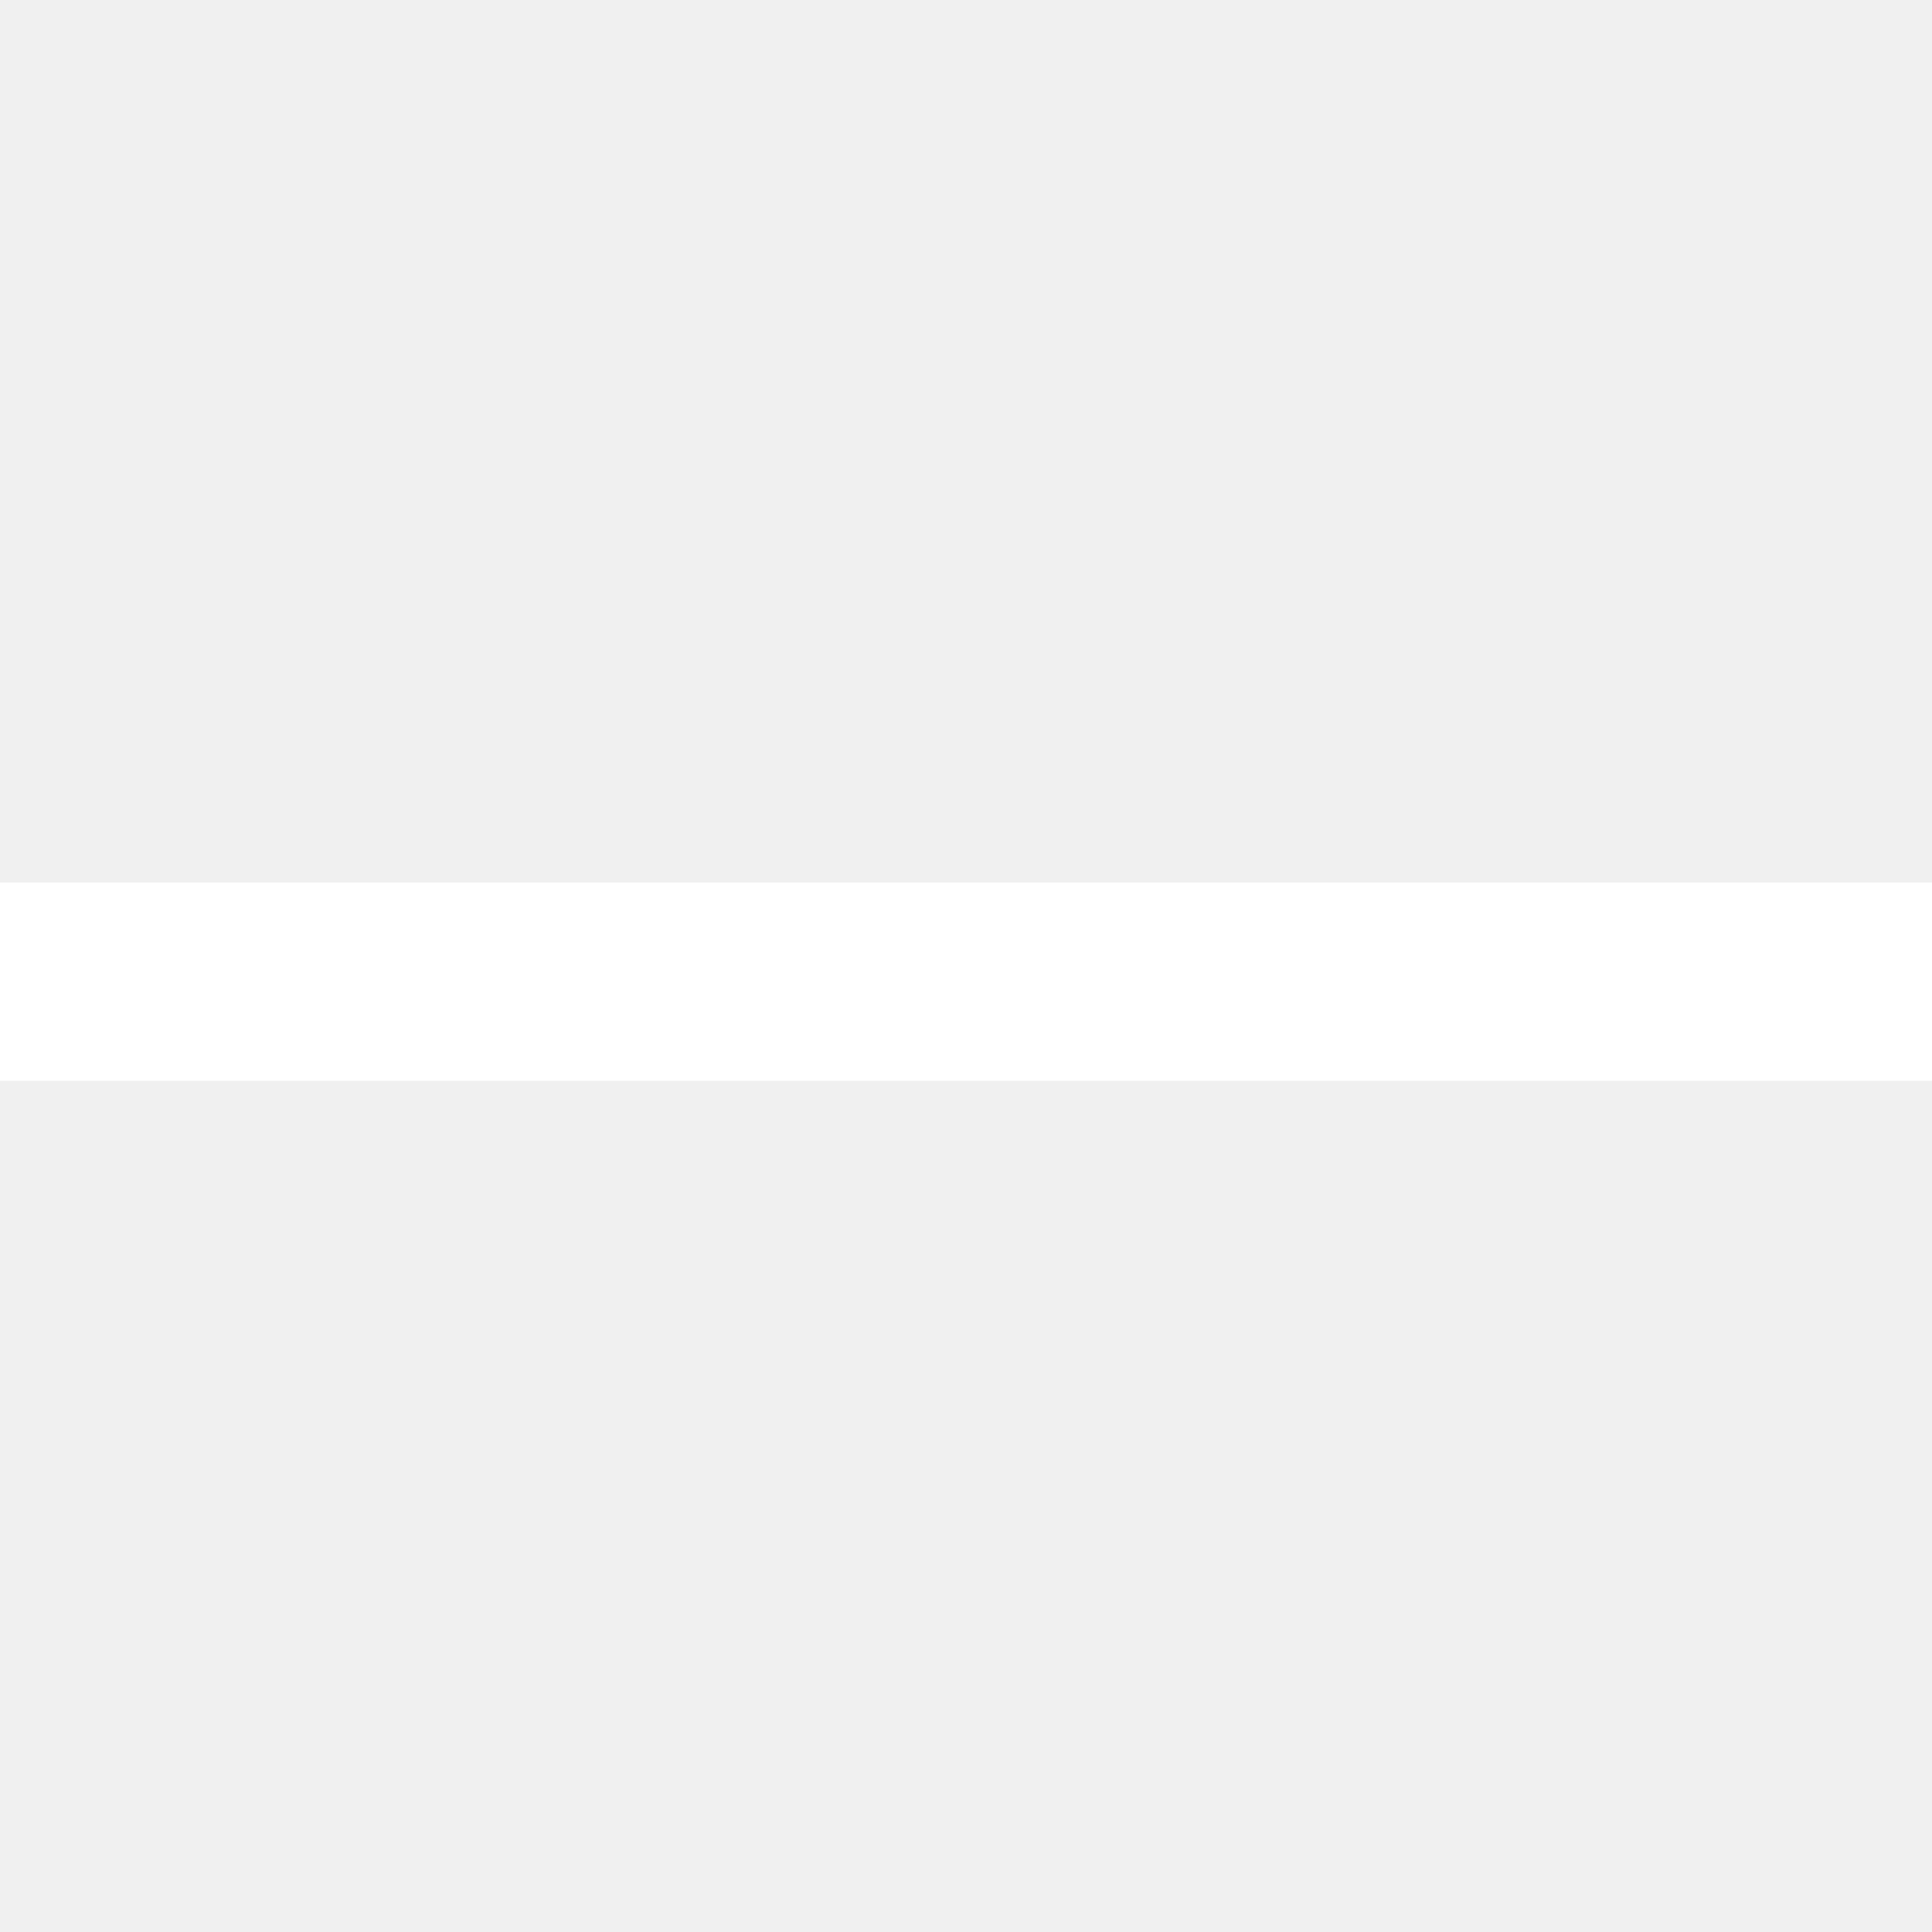
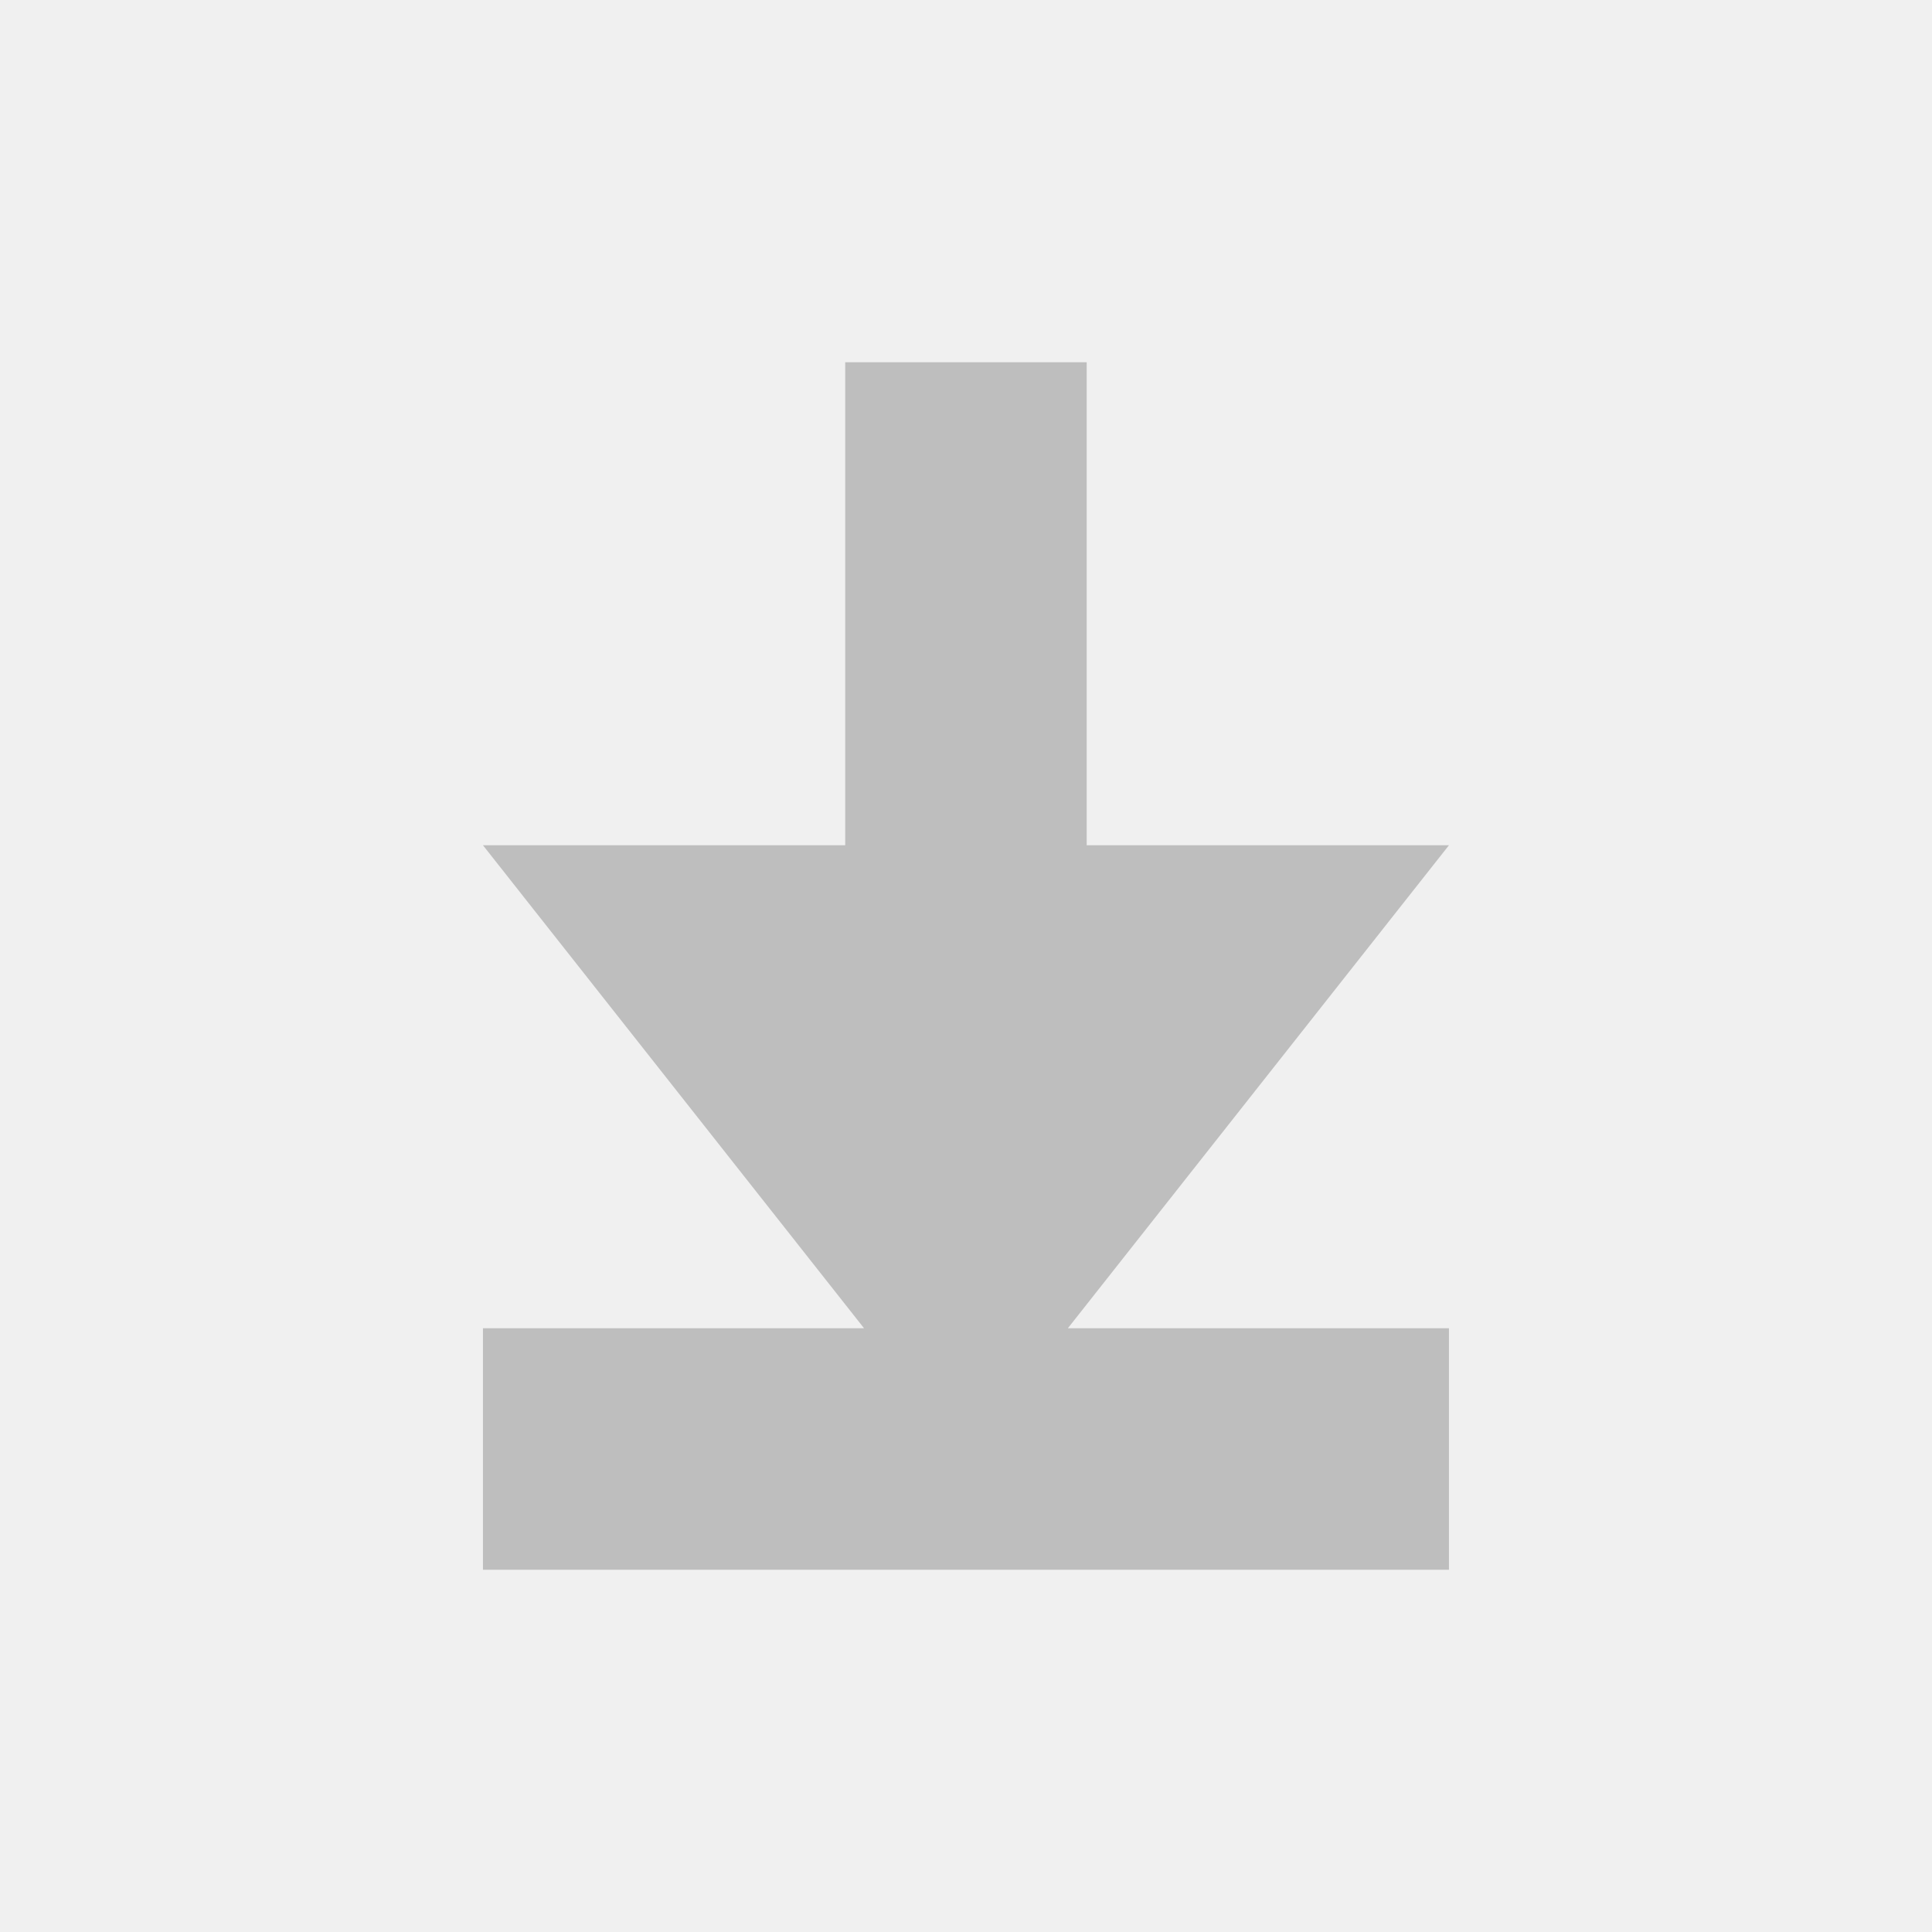
- <svg xmlns="http://www.w3.org/2000/svg" version="1.1" id="Layer_1" x="0px" y="0px" viewBox="0 0 492 492" style="enable-background:new 0 0 492 492;" xml:space="preserve" color="#fff">
-   <g>
-     <g>
-       <line x1="0" y1="250" x2="800" y2="250" stroke="#fff" stroke-width="50.5" />
-     </g>
+ <svg xmlns="http://www.w3.org/2000/svg" height="16" id="svg7384" version="1.1" width="16">
+   <defs id="defs7386">
+     <filter color-interpolation-filters="sRGB" id="filter7554">
+       <feBlend id="feBlend7556" in2="BackgroundImage" mode="darken" />
+     </filter>
+     <filter color-interpolation-filters="sRGB" id="filter7554-7">
+       <feBlend id="feBlend7556-6" in2="BackgroundImage" mode="darken" />
+     </filter>
+   </defs>
+   <g id="layer9" label="status" style="display:inline" transform="translate(-293.0004,-188)" />
+   <g id="layer10" style="display:inline" transform="translate(-293.0004,-188)" />
+   <g id="layer13" style="display:inline" transform="translate(-293.0004,-188)" />
+   <g id="layer14" transform="translate(-293.0004,-188)" />
+   <g id="layer15" style="display:inline" transform="translate(-293.0004,-188)" />
+   <g id="g71291" style="display:inline" transform="translate(-293.0004,-188)" />
+   <g id="layer12" style="display:inline" transform="translate(-293.0004,-188)">
+     <path d="m 300,191 0,4 -3,0 3.156,4 -3.156,0 0,2 8,0 0,-2 -3.156,0 3.156,-4 -3,0 0,-4 z" id="path3288-51" style="color:#bebebe;fill:#bebebe;fill-opacity:1;fill-rule:nonzero;stroke:none;stroke-width:1;marker:none;visibility:visible;display:inline;overflow:visible;enable-background:accumulate" />
+     <text id="text4087-2-6-5-74" xml:space="preserve" style="font-size:14px;font-style:normal;font-weight:normal;opacity:0.8;fill:#000000;fill-opacity:1;stroke:none;font-family:Bitstream Vera Sans" x="613.992" y="426.851">
+       <tspan id="tspan4089-7-2-9-8" x="613.992" y="426.851" />
+     </text>
+     <text id="text4087-2-6-5-59-7" xml:space="preserve" style="font-size:14px;font-style:normal;font-weight:normal;opacity:0.8;fill:#000000;fill-opacity:1;stroke:none;font-family:Bitstream Vera Sans" x="-1401.69" y="1250.896">
+       <tspan id="tspan4089-7-2-9-4-2" x="-1401.69" y="1250.896" />
+     </text>
+     <flowRoot id="flowRoot38698-5" xml:space="preserve" style="font-size:12px;font-style:normal;font-variant:normal;font-weight:normal;font-stretch:normal;line-height:125%;letter-spacing:0px;word-spacing:0px;fill:#000000;fill-opacity:1;stroke:none;font-family:Ubuntu;-inkscape-font-specification:Ubuntu" transform="translate(194.208,-502.3555)">
+       <flowRegion id="flowRegion38700-5">
+         <rect height="23" id="rect38702-7" width="40" x="531" y="299" />
+       </flowRegion>
+       <flowPara id="flowPara38704-8" />
+     </flowRoot>
+     <text id="text4087-2-6-5-1-8" xml:space="preserve" style="font-size:14px;font-style:normal;font-weight:normal;opacity:0.8;fill:#000000;fill-opacity:1;stroke:none;font-family:Bitstream Vera Sans" x="-474.763" y="195.667">
+       <tspan id="tspan4089-7-2-9-7-0" x="-474.763" y="195.667" />
+     </text>
+     <text id="text4087-2-6-5-7-3" xml:space="preserve" style="font-size:14px;font-style:normal;font-weight:normal;opacity:0.8;fill:#000000;fill-opacity:1;stroke:none;font-family:Bitstream Vera Sans" x="417.863" y="-261.333">
+       <tspan id="tspan4089-7-2-9-1-7" x="417.863" y="-261.333" />
+     </text>
+     <text id="text4087-2-6-5-5-8" xml:space="preserve" style="font-size:14px;font-style:normal;font-weight:normal;opacity:0.8;fill:#000000;fill-opacity:1;stroke:none;font-family:Bitstream Vera Sans" x="444.346" y="-306.364">
+       <tspan id="tspan4089-7-2-9-6-3" x="444.346" y="-306.364" />
+     </text>
+     <text id="text4087-2-6-5-3-8" xml:space="preserve" style="font-size:14px;font-style:normal;font-weight:normal;opacity:0.8;fill:#000000;fill-opacity:1;stroke:none;font-family:Bitstream Vera Sans" x="-1204.137" y="-314.333">
+       <tspan id="tspan4089-7-2-9-18-8" x="-1204.137" y="-314.333" />
+     </text>
+     <text id="text4087-2-6-5-4-3" xml:space="preserve" style="font-size:14px;font-style:normal;font-weight:normal;opacity:0.8;fill:#000000;fill-opacity:1;stroke:none;font-family:Bitstream Vera Sans" x="410.171" y="-616.333">
+       <tspan id="tspan4089-7-2-9-9-6" x="410.171" y="-616.333" />
+     </text>
+     <text id="text4087-2-6-5-7-1-2" xml:space="preserve" style="font-size:14px;font-style:normal;font-weight:normal;opacity:0.8;fill:#000000;fill-opacity:1;stroke:none;font-family:Bitstream Vera Sans" x="2052.752" y="76.336">
+       <tspan id="tspan4089-7-2-9-1-8-9" x="2052.752" y="76.336" />
+     </text>
+     <text id="text4087-2-6-5-5-5-3" xml:space="preserve" style="font-size:14px;font-style:normal;font-weight:normal;opacity:0.8;fill:#000000;fill-opacity:1;stroke:none;font-family:Bitstream Vera Sans" x="2079.236" y="31.305">
+       <tspan id="tspan4089-7-2-9-6-9-2" x="2079.236" y="31.305" />
+     </text>
+     <text id="text4087-2-6-5-75-9" xml:space="preserve" style="font-size:14px;font-style:normal;font-weight:normal;opacity:0.8;fill:#000000;fill-opacity:1;stroke:none;font-family:Bitstream Vera Sans" x="430.752" y="23.336">
+       <tspan id="tspan4089-7-2-9-3-0" x="430.752" y="23.336" />
+     </text>
+     <text id="text4087-2-6-5-4-8-7" xml:space="preserve" style="font-size:14px;font-style:normal;font-weight:normal;opacity:0.8;fill:#000000;fill-opacity:1;stroke:none;font-family:Bitstream Vera Sans" x="2045.06" y="-278.664">
+       <tspan id="tspan4089-7-2-9-9-8-7" x="2045.06" y="-278.664" />
+     </text>
+     <text id="text4087-2-6-5-45-4" xml:space="preserve" style="font-size:14px;font-style:normal;font-weight:normal;opacity:0.8;fill:#000000;fill-opacity:1;stroke:none;font-family:Bitstream Vera Sans" x="-605.797" y="-29.818">
+       <tspan id="tspan4089-7-2-9-75-9" x="-605.797" y="-29.818" />
+     </text>
+     <text id="text4087-2-6-5-59-0-8" xml:space="preserve" style="font-size:14px;font-style:normal;font-weight:normal;opacity:0.8;fill:#000000;fill-opacity:1;stroke:none;font-family:Bitstream Vera Sans" x="-2621.479" y="794.227">
+       <tspan id="tspan4089-7-2-9-4-4-0" x="-2621.479" y="794.227" />
+     </text>
+     <text id="text4087-2-6-5-0-2" xml:space="preserve" style="font-size:14px;font-style:normal;font-weight:normal;opacity:0.8;fill:#000000;fill-opacity:1;stroke:none;font-family:Bitstream Vera Sans" x="-726.195" y="896.876">
+       <tspan id="tspan4089-7-2-9-13-8" x="-726.195" y="896.876" />
+     </text>
  </g>
</svg>
